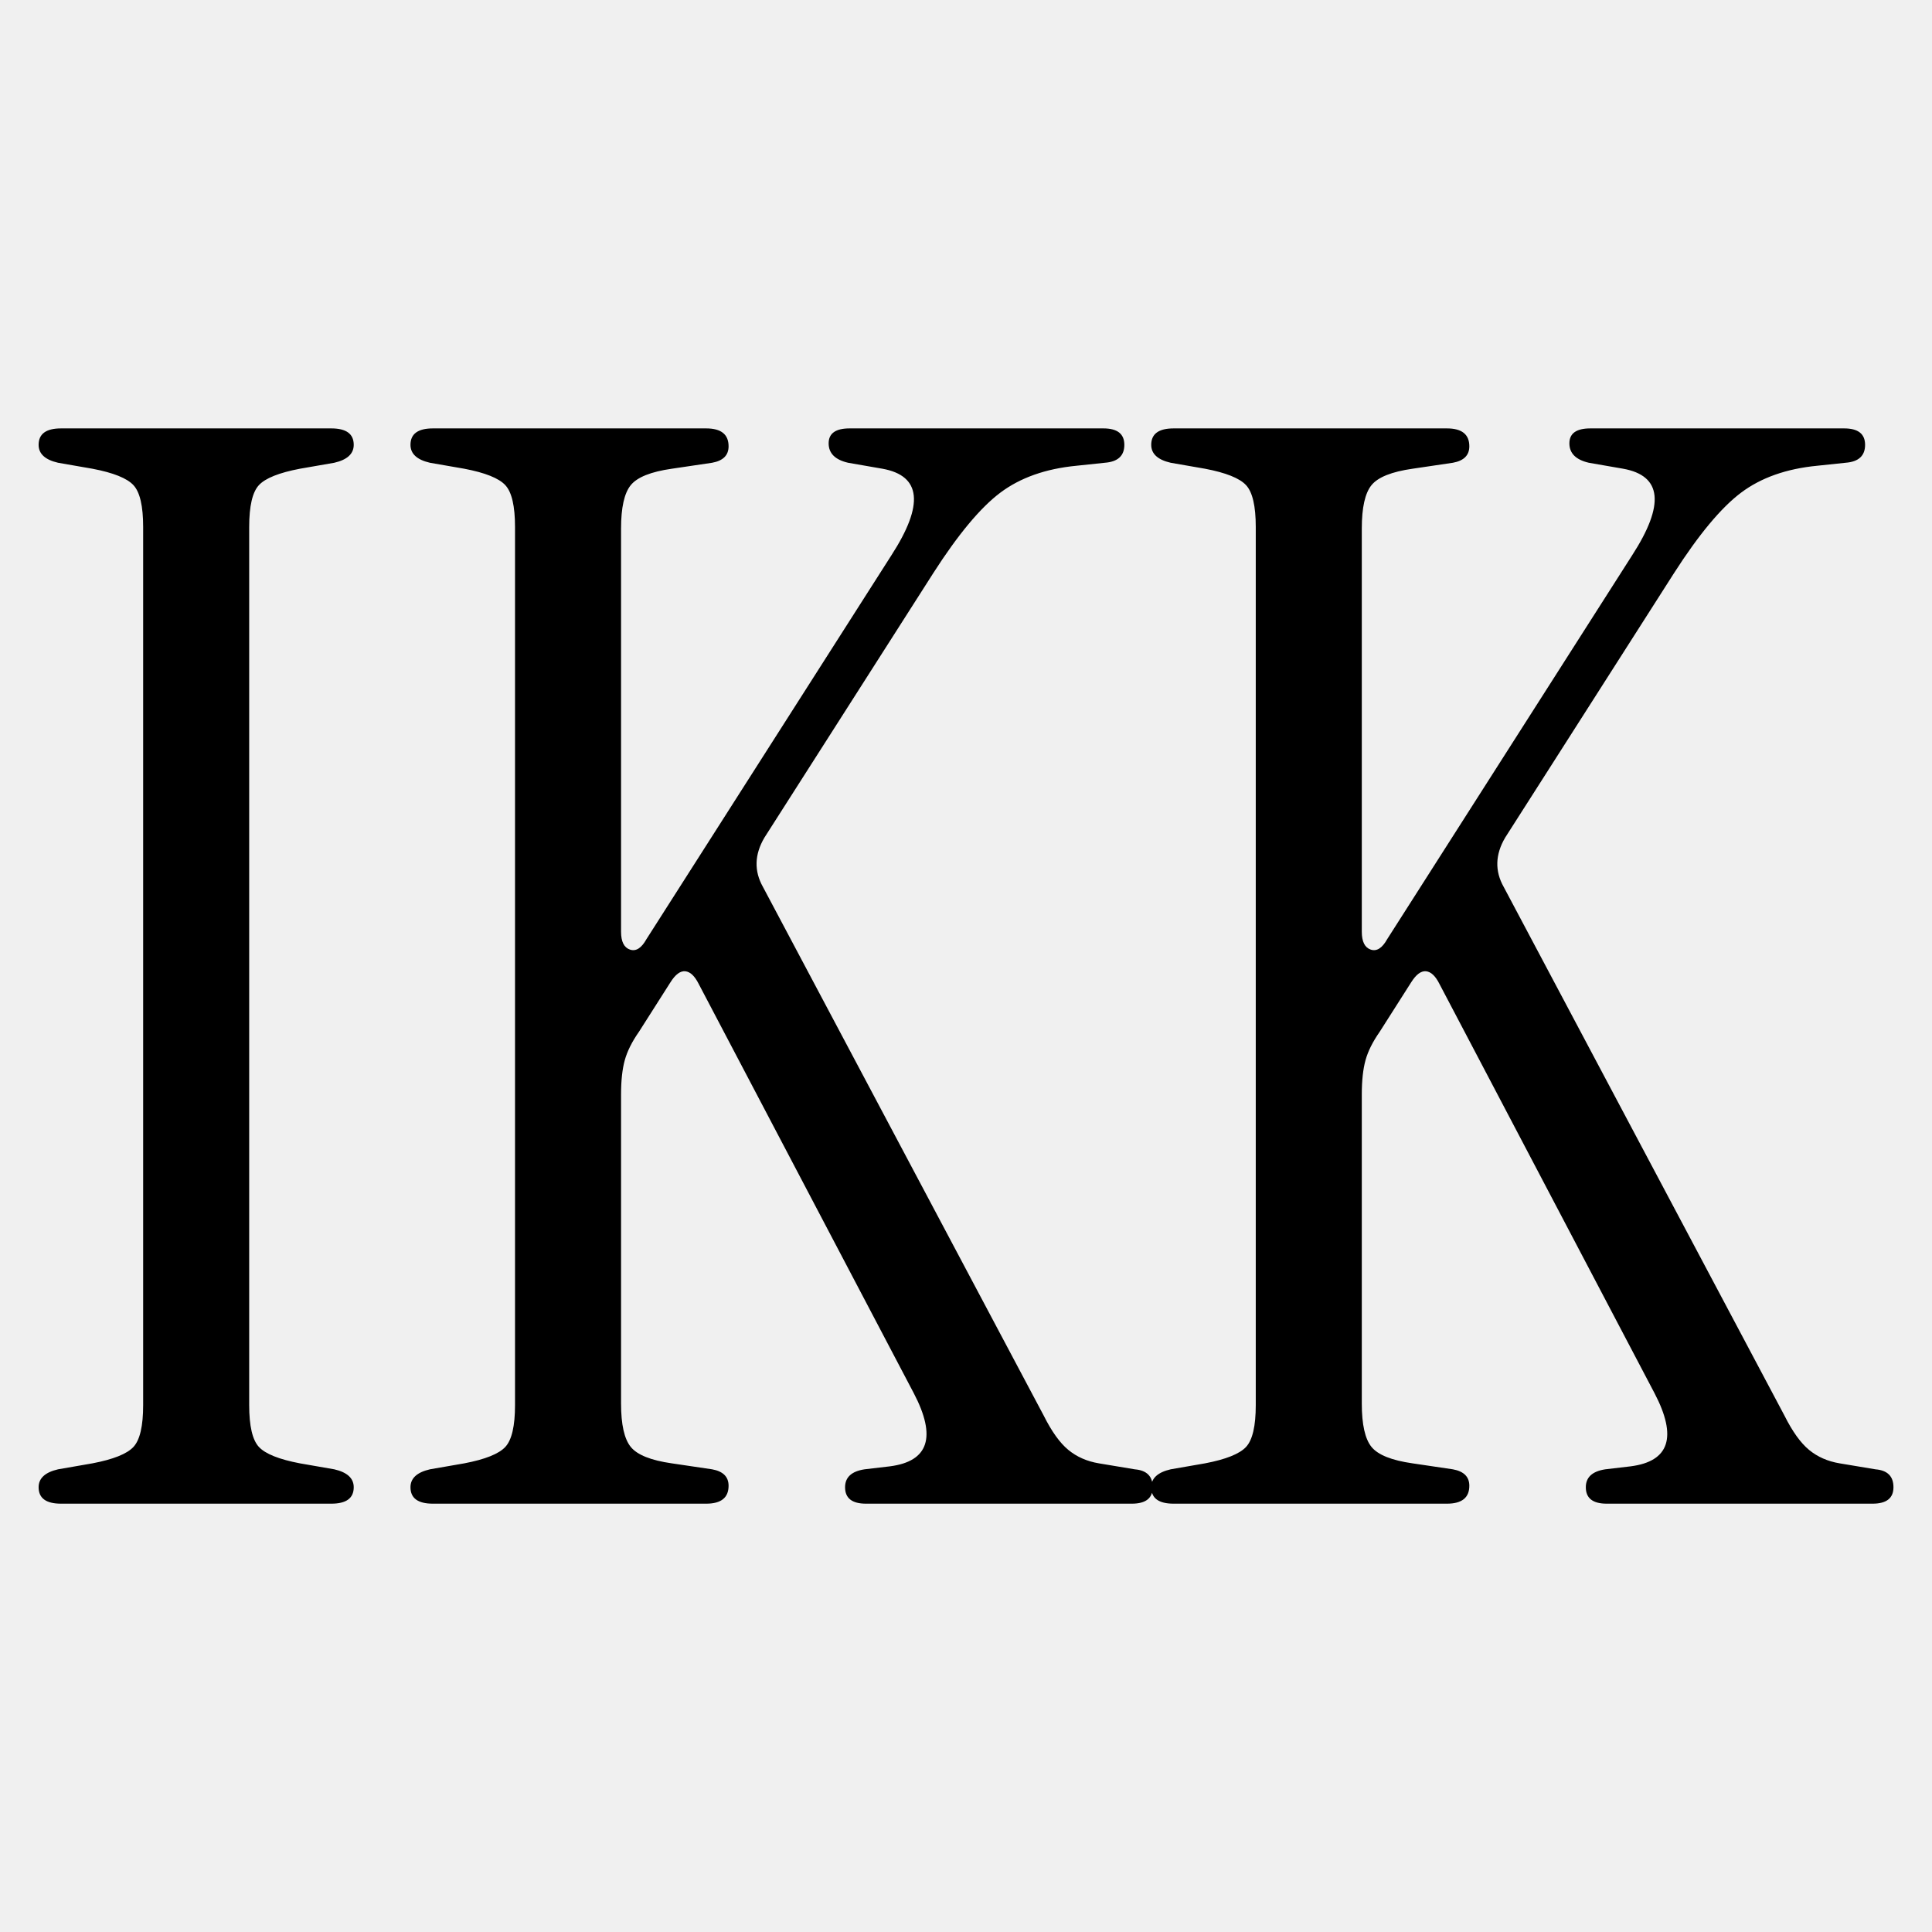
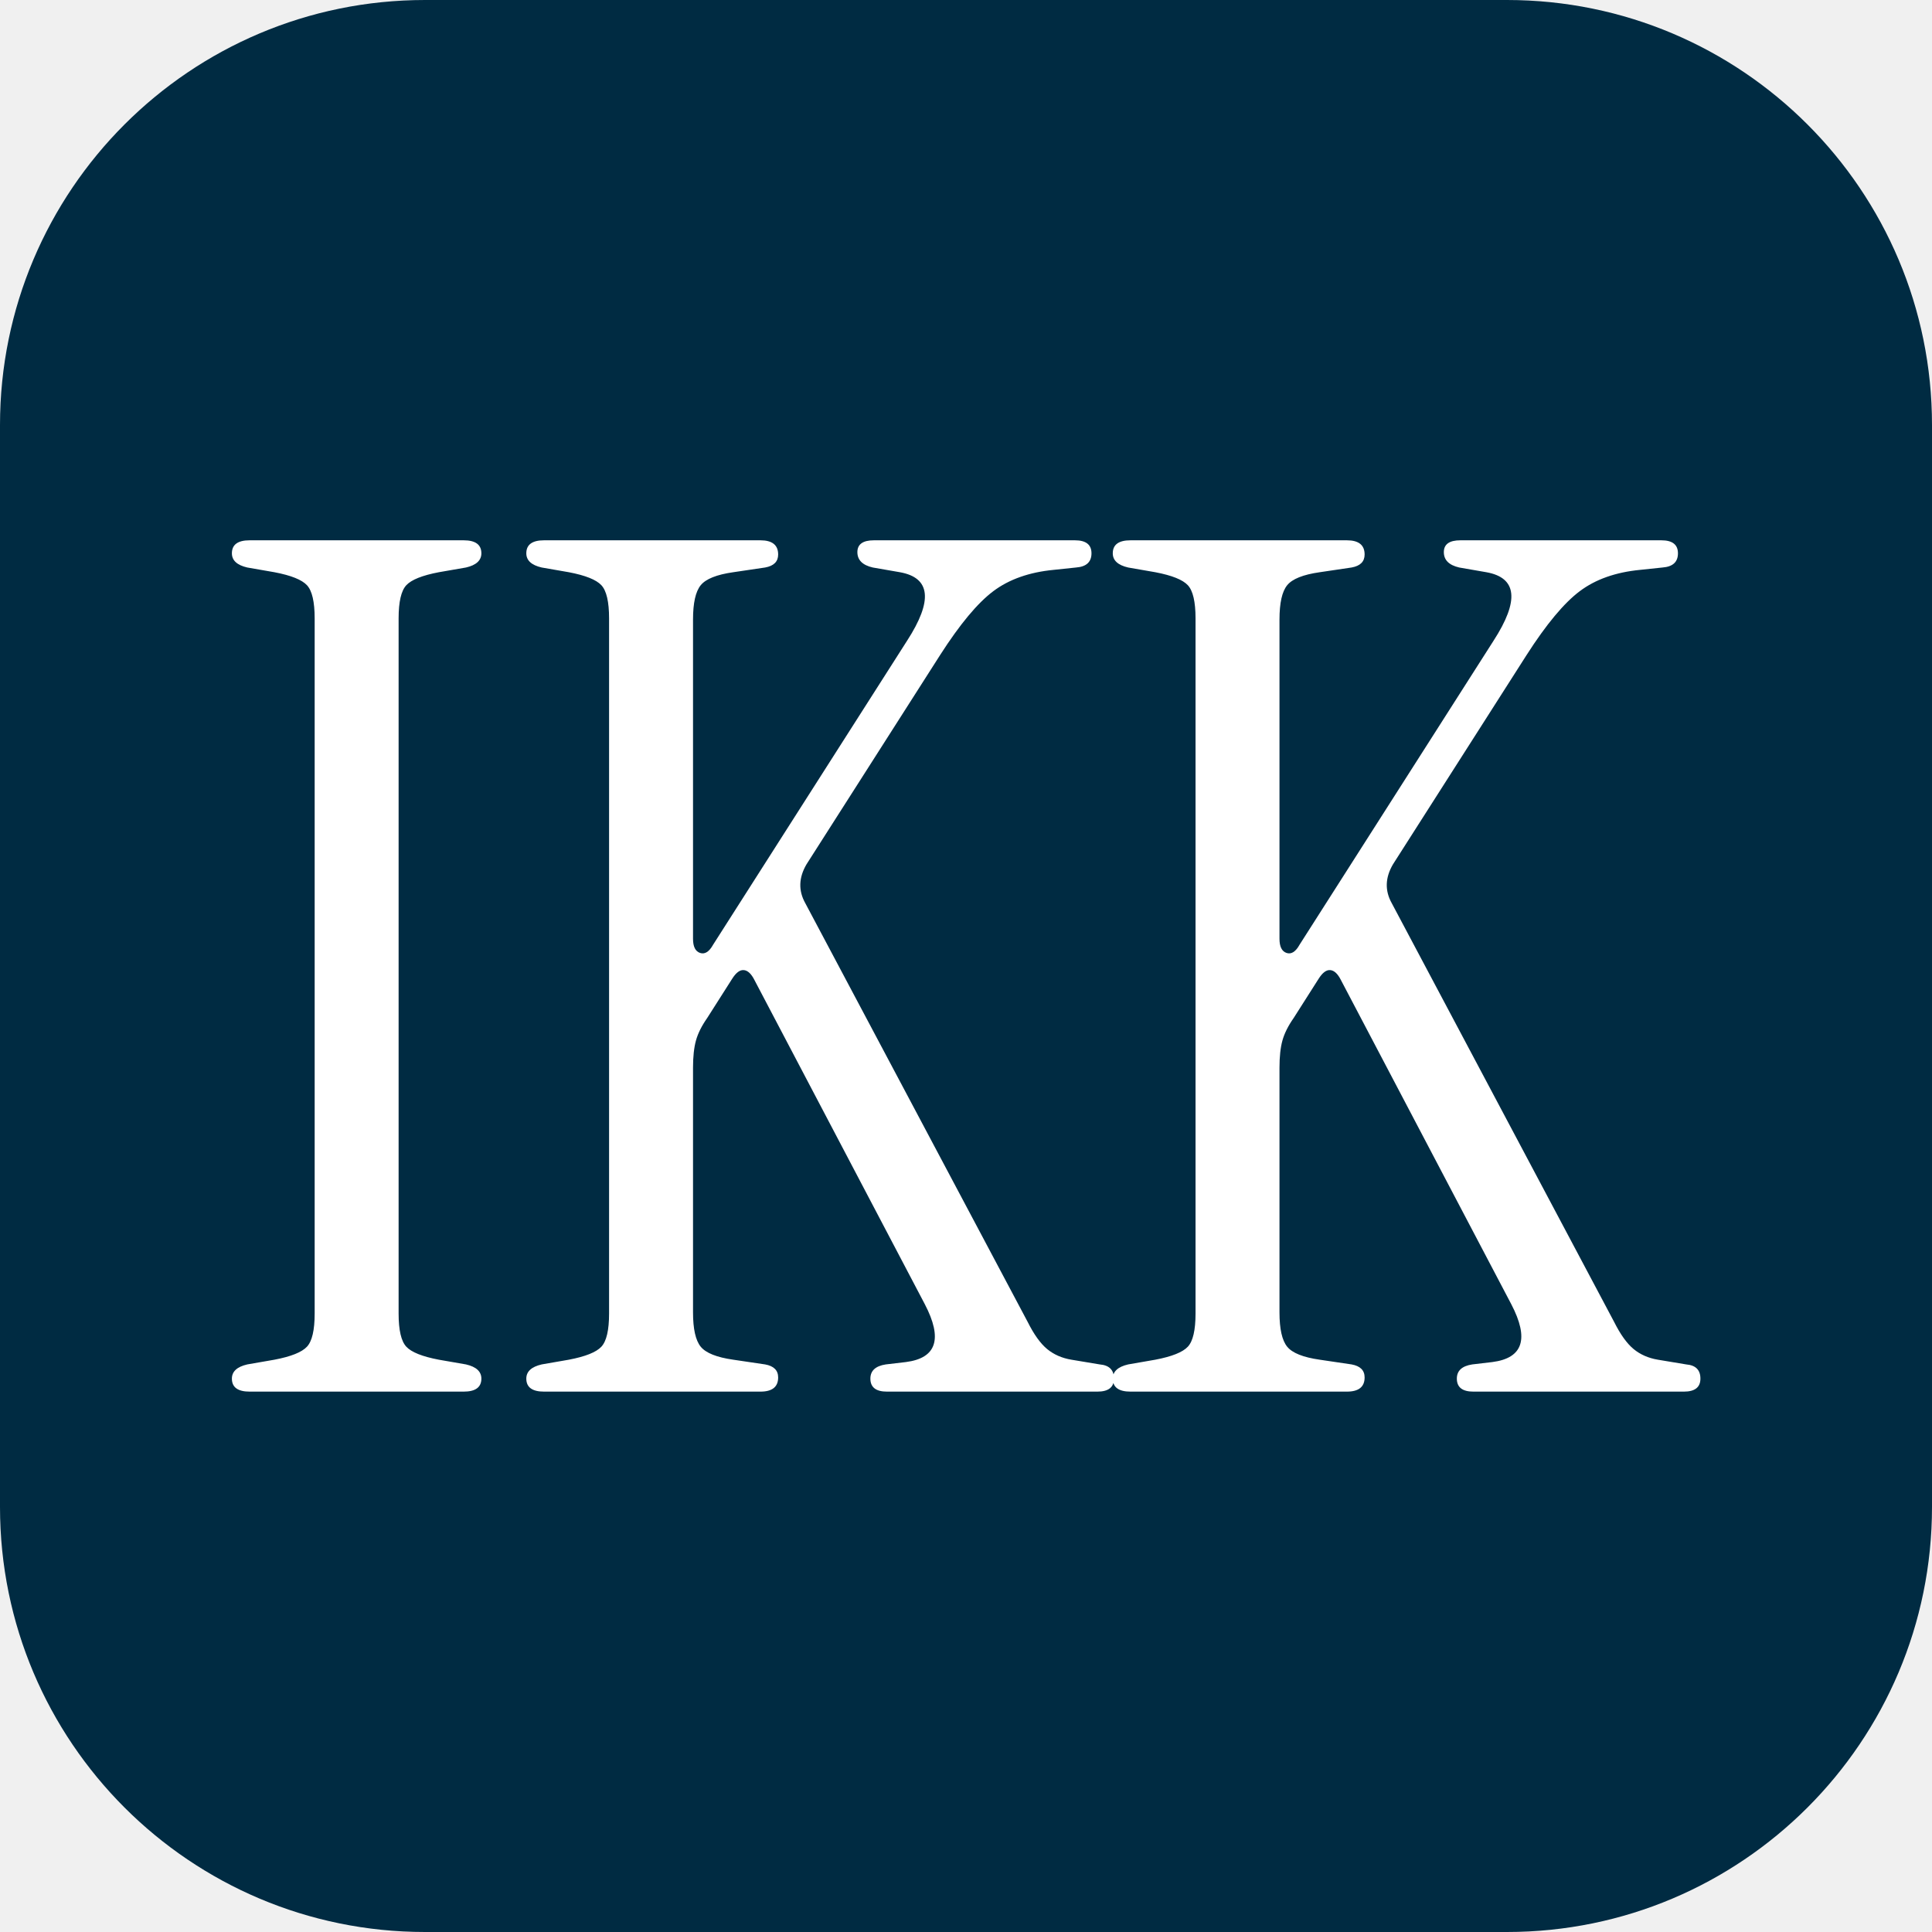
<svg xmlns="http://www.w3.org/2000/svg" viewBox="0 0 100 100">
-   <g transform="translate(0.53,77.83) scale(0.0773)">
-     <path d="M34 0Q19 0 19 -11Q19 -20 32 -23L55 -27Q76 -31 82.5 -38.0Q89 -45 89 -66V-654Q89 -675 82.5 -682.0Q76 -689 55 -693L32 -697Q19 -700 19 -709Q19 -720 34 -720H215Q230 -720 230 -709Q230 -700 217 -697L194 -693Q173 -689 166.5 -682.0Q160 -675 160 -654V-66Q160 -45 166.5 -38.0Q173 -31 194 -27L217 -23Q230 -20 230 -11Q230 0 215 0Z M283 0Q268 0 268 -11Q268 -20 281 -23L304 -27Q325 -31 331.5 -38.0Q338 -45 338 -66V-654Q338 -675 331.5 -682.0Q325 -689 304 -693L281 -697Q268 -700 268 -709Q268 -720 283 -720H466Q481 -720 481 -708Q481 -699 470 -697L443 -693Q422 -690 415.5 -682.0Q409 -674 409 -653V-383Q409 -373 415.0 -371.0Q421 -369 426 -378L590 -635Q623 -686 584 -693L561 -697Q548 -700 548 -710Q548 -720 562 -720H732Q746 -720 746 -709Q746 -698 733 -697L714 -695Q683 -692 663.0 -677.0Q643 -662 618 -623L505 -446Q495 -429 504 -413L692 -59Q700 -43 708.5 -36.0Q717 -29 729 -27L753 -23Q765 -22 765 -11Q765 0 751 0H573Q559 0 559 -11Q559 -21 572 -23L589 -25Q628 -30 605 -74L461 -348Q457 -356 452.0 -356.5Q447 -357 442 -349L421 -316Q414 -306 411.5 -297.0Q409 -288 409 -274V-67Q409 -46 415.5 -38.0Q422 -30 443 -27L470 -23Q481 -21 481 -12Q481 0 466 0Z M779 0Q764 0 764 -11Q764 -20 777 -23L800 -27Q821 -31 827.5 -38.0Q834 -45 834 -66V-654Q834 -675 827.5 -682.0Q821 -689 800 -693L777 -697Q764 -700 764 -709Q764 -720 779 -720H962Q977 -720 977 -708Q977 -699 966 -697L939 -693Q918 -690 911.5 -682.0Q905 -674 905 -653V-383Q905 -373 911.0 -371.0Q917 -369 922 -378L1086 -635Q1119 -686 1080 -693L1057 -697Q1044 -700 1044 -710Q1044 -720 1058 -720H1228Q1242 -720 1242 -709Q1242 -698 1229 -697L1210 -695Q1179 -692 1159.0 -677.0Q1139 -662 1114 -623L1001 -446Q991 -429 1000 -413L1188 -59Q1196 -43 1204.5 -36.0Q1213 -29 1225 -27L1249 -23Q1261 -22 1261 -11Q1261 0 1247 0H1069Q1055 0 1055 -11Q1055 -21 1068 -23L1085 -25Q1124 -30 1101 -74L957 -348Q953 -356 948.0 -356.5Q943 -357 938 -349L917 -316Q910 -306 907.5 -297.0Q905 -288 905 -274V-67Q905 -46 911.5 -38.0Q918 -30 939 -27L966 -23Q977 -21 977 -12Q977 0 962 0Z" fill="#000000" />
+   <rect width="100" height="100" rx="22" fill="#002b42" />
+   <g transform="translate(10.84,72.03) scale(0.0612)">
+     <path d="M34 0Q19 0 19 -11Q19 -20 32 -23L55 -27Q76 -31 82.5 -38.0Q89 -45 89 -66V-654Q89 -675 82.5 -682.0Q76 -689 55 -693L32 -697Q19 -700 19 -709Q19 -720 34 -720H215Q230 -720 230 -709Q230 -700 217 -697L194 -693Q173 -689 166.5 -682.0Q160 -675 160 -654V-66Q160 -45 166.5 -38.0Q173 -31 194 -27L217 -23Q230 -20 230 -11Q230 0 215 0Z M283 0Q268 0 268 -11Q268 -20 281 -23L304 -27Q325 -31 331.5 -38.0Q338 -45 338 -66V-654Q338 -675 331.5 -682.0Q325 -689 304 -693L281 -697Q268 -700 268 -709Q268 -720 283 -720H466Q481 -720 481 -708Q481 -699 470 -697L443 -693Q422 -690 415.5 -682.0Q409 -674 409 -653V-383Q409 -373 415.0 -371.0Q421 -369 426 -378L590 -635Q623 -686 584 -693L561 -697Q548 -700 548 -710Q548 -720 562 -720H732Q746 -720 746 -709Q746 -698 733 -697L714 -695Q683 -692 663.0 -677.0Q643 -662 618 -623L505 -446Q495 -429 504 -413L692 -59Q700 -43 708.5 -36.0Q717 -29 729 -27L753 -23Q765 -22 765 -11Q765 0 751 0H573Q559 0 559 -11Q559 -21 572 -23L589 -25Q628 -30 605 -74L461 -348Q457 -356 452.0 -356.5Q447 -357 442 -349L421 -316Q414 -306 411.5 -297.0Q409 -288 409 -274V-67Q409 -46 415.5 -38.0Q422 -30 443 -27L470 -23Q481 -21 481 -12Q481 0 466 0Z M779 0Q764 0 764 -11Q764 -20 777 -23L800 -27Q821 -31 827.5 -38.0Q834 -45 834 -66V-654Q834 -675 827.5 -682.0Q821 -689 800 -693L777 -697Q764 -700 764 -709Q764 -720 779 -720H962Q977 -720 977 -708Q977 -699 966 -697L939 -693Q918 -690 911.5 -682.0Q905 -674 905 -653V-383Q905 -373 911.0 -371.0Q917 -369 922 -378L1086 -635Q1119 -686 1080 -693L1057 -697Q1044 -700 1044 -710Q1044 -720 1058 -720H1228Q1242 -720 1242 -709Q1242 -698 1229 -697L1210 -695Q1179 -692 1159.0 -677.0Q1139 -662 1114 -623L1001 -446Q991 -429 1000 -413L1188 -59Q1196 -43 1204.5 -36.0Q1213 -29 1225 -27L1249 -23Q1261 -22 1261 -11Q1261 0 1247 0H1069Q1055 0 1055 -11Q1055 -21 1068 -23L1085 -25Q1124 -30 1101 -74L957 -348Q953 -356 948.0 -356.5Q943 -357 938 -349L917 -316Q910 -306 907.5 -297.0Q905 -288 905 -274V-67Q905 -46 911.5 -38.0Q918 -30 939 -27L966 -23Q977 -21 977 -12Q977 0 962 0Z" fill="#ffffff" />
  </g>
</svg>
